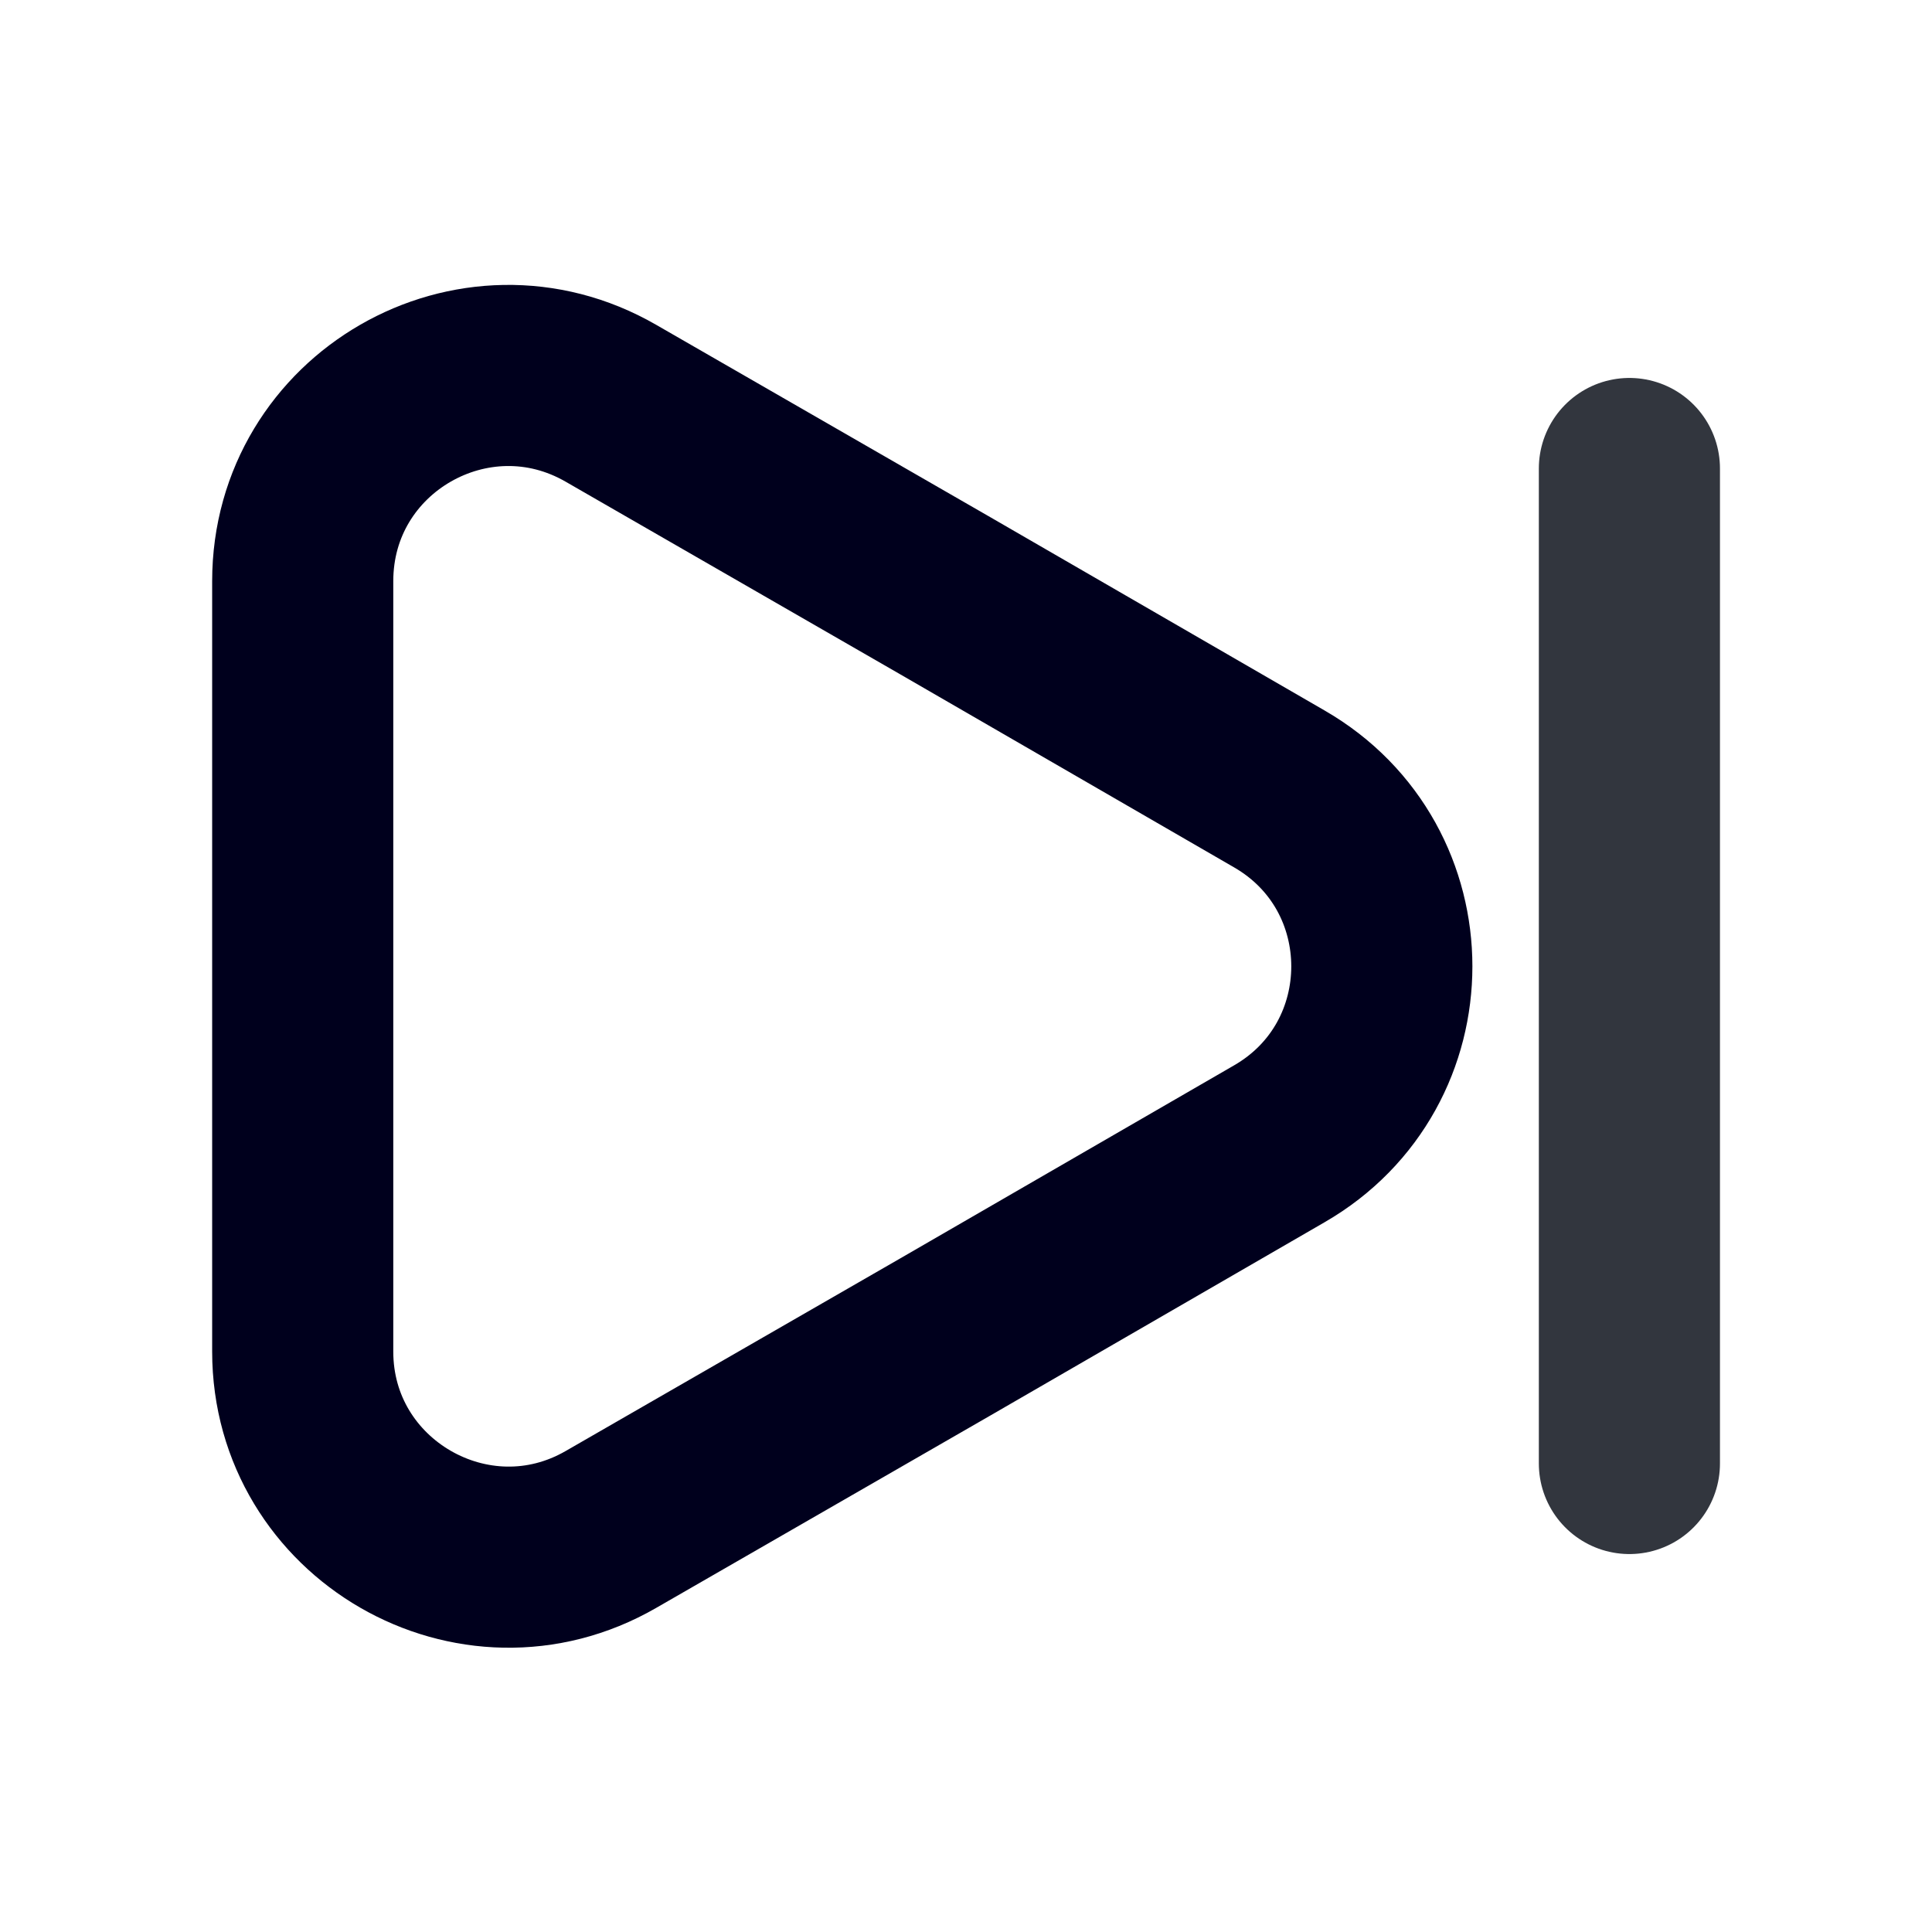
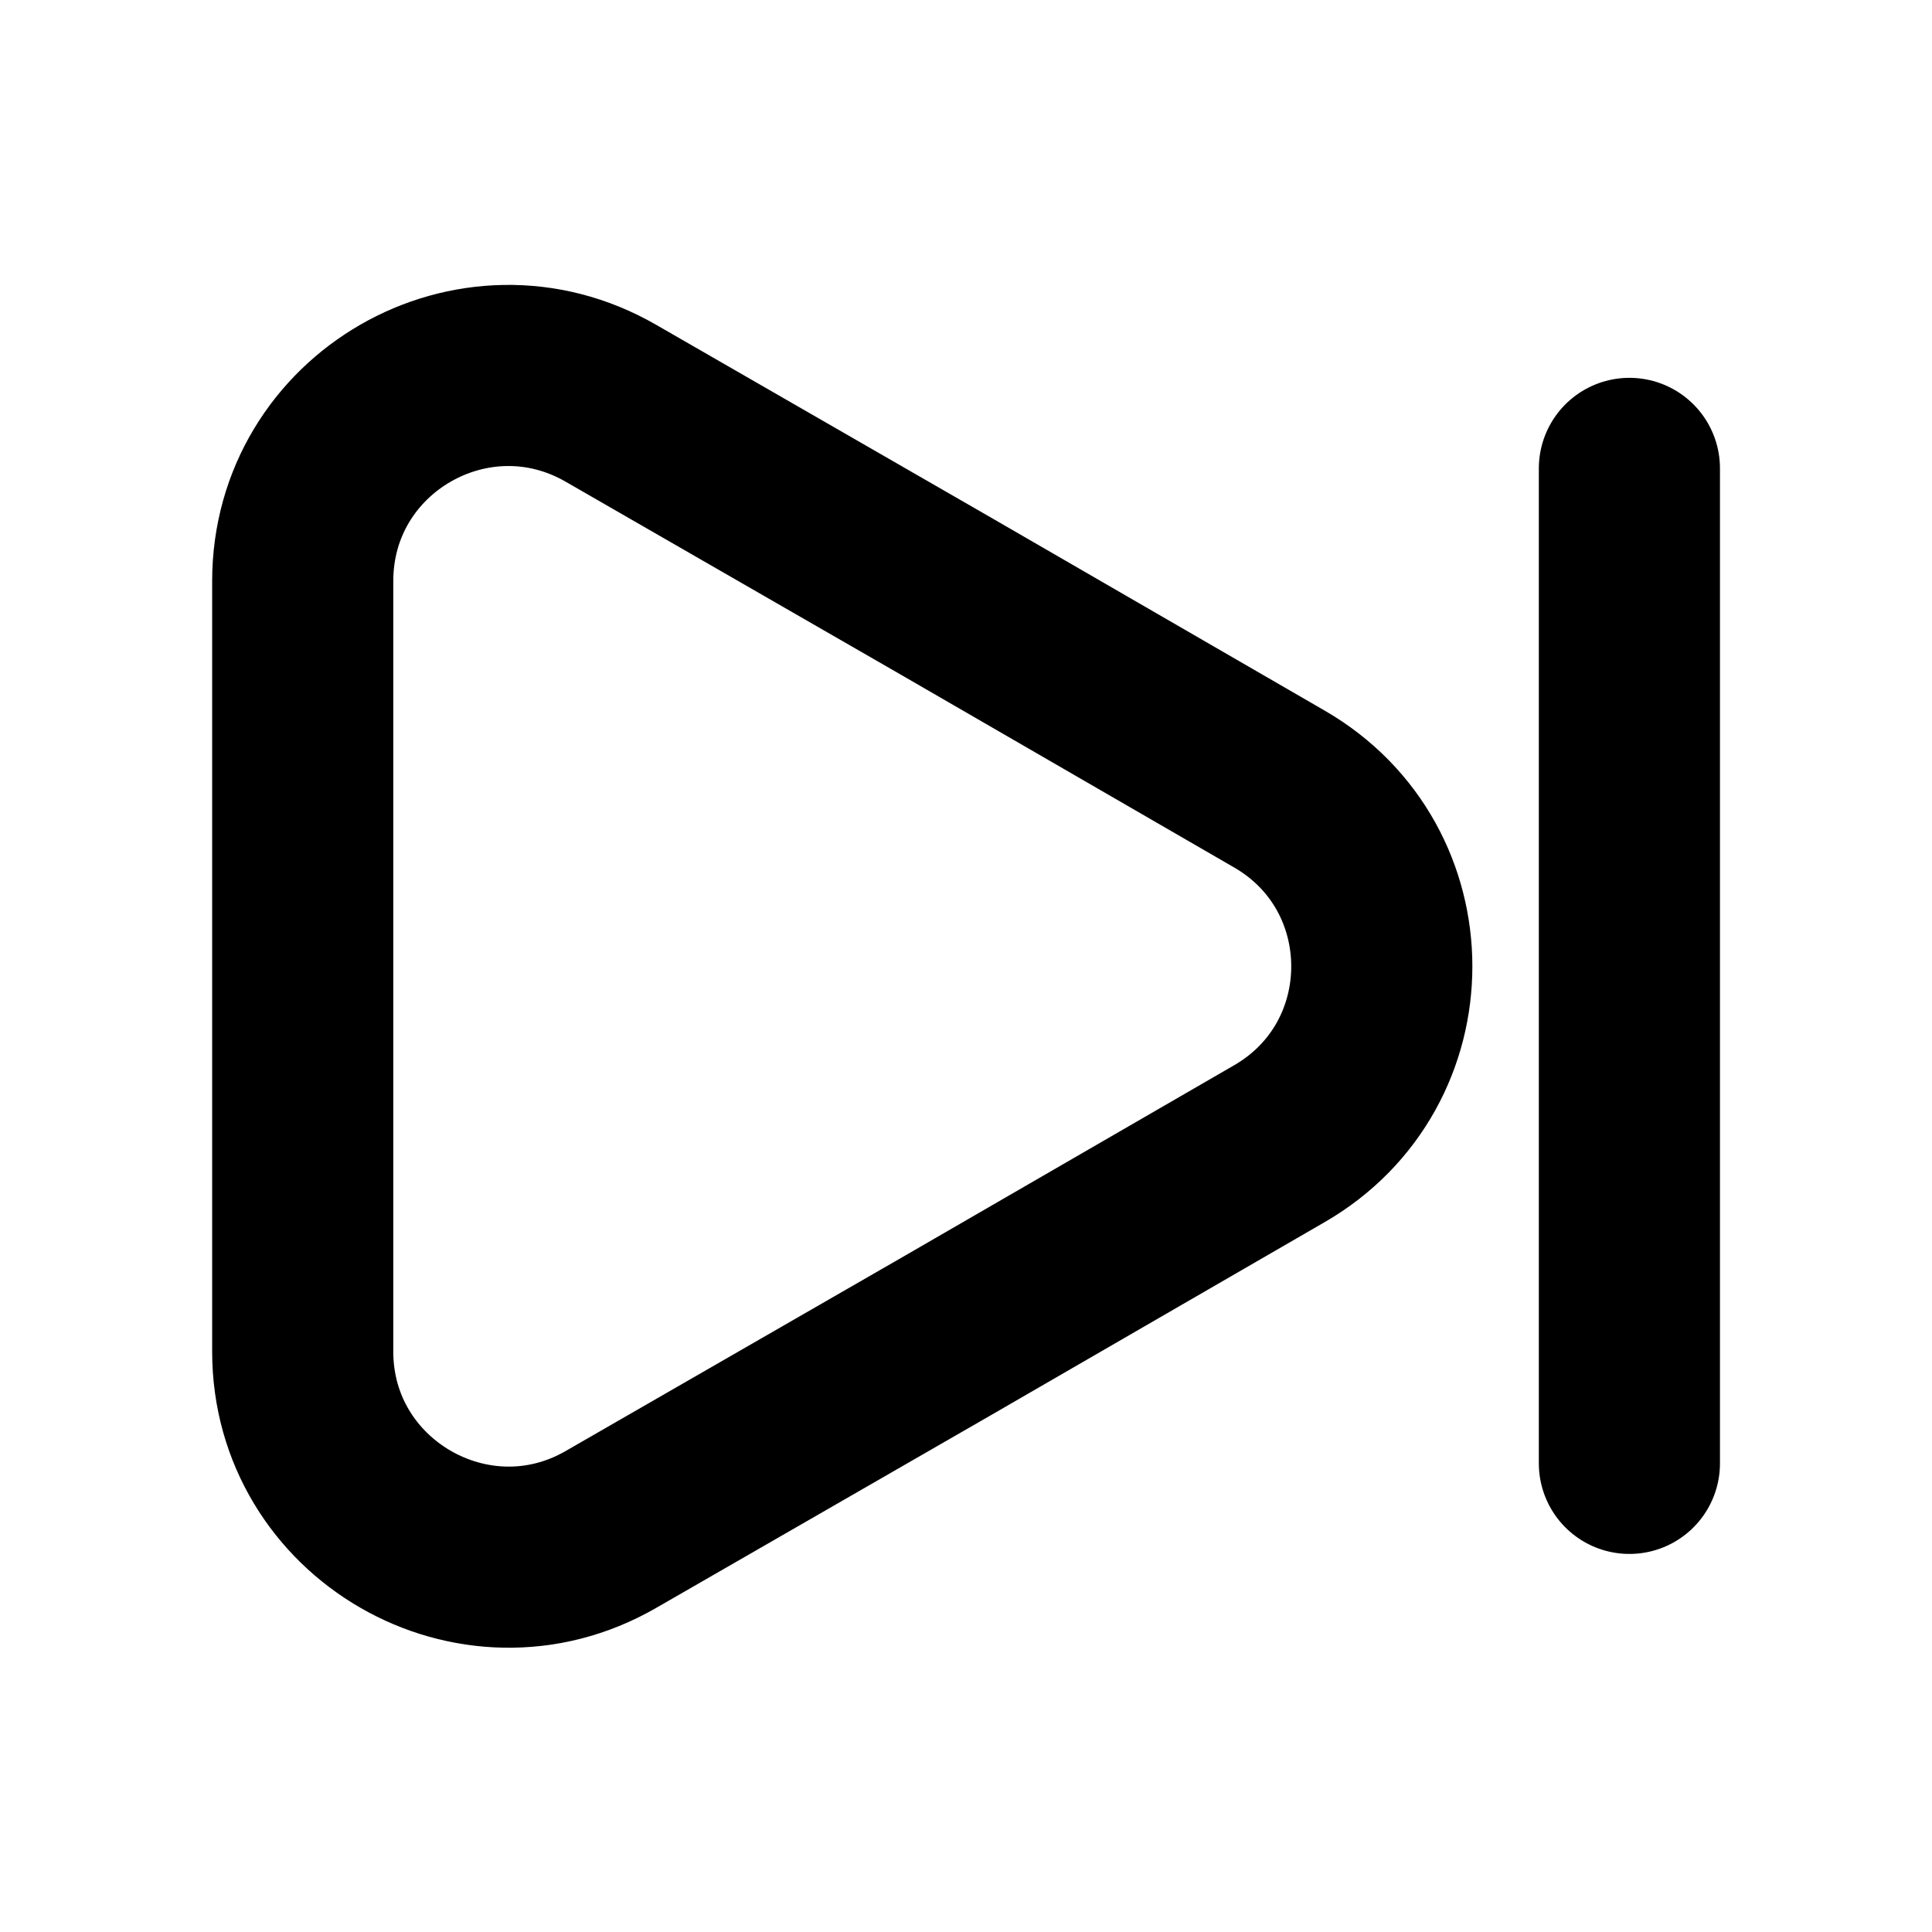
<svg xmlns="http://www.w3.org/2000/svg" width="16" height="16" viewBox="0 0 16 16" fill="none">
-   <path d="M2.507 4.813V11.193C2.507 12.5 3.927 13.32 5.06 12.666L7.827 11.073L10.594 9.473C11.727 8.82 11.727 7.186 10.594 6.533L7.827 4.933L5.06 3.34C3.927 2.686 2.507 3.5 2.507 4.813Z" stroke="#00001D" stroke-width="1.5" stroke-linecap="round" stroke-linejoin="round" />
-   <path d="M13.494 12.12V3.88" stroke="#32363E" stroke-width="1.5" stroke-linecap="round" stroke-linejoin="round" />
+   <path d="M2.507 4.813V11.193C2.507 12.5 3.927 13.32 5.06 12.666L7.827 11.073L10.593 9.473C11.727 8.82 11.727 7.186 10.593 6.533L7.827 4.933L5.06 3.34C3.927 2.686 2.507 3.5 2.507 4.813Z" fill="none" stroke="currentColor" stroke-width="1.5" stroke-linecap="round" stroke-linejoin="round" />
+   <path d="M13.494 12.119V3.879" fill="none" stroke="currentColor" stroke-width="1.5" stroke-linecap="round" stroke-linejoin="round" />
</svg>
